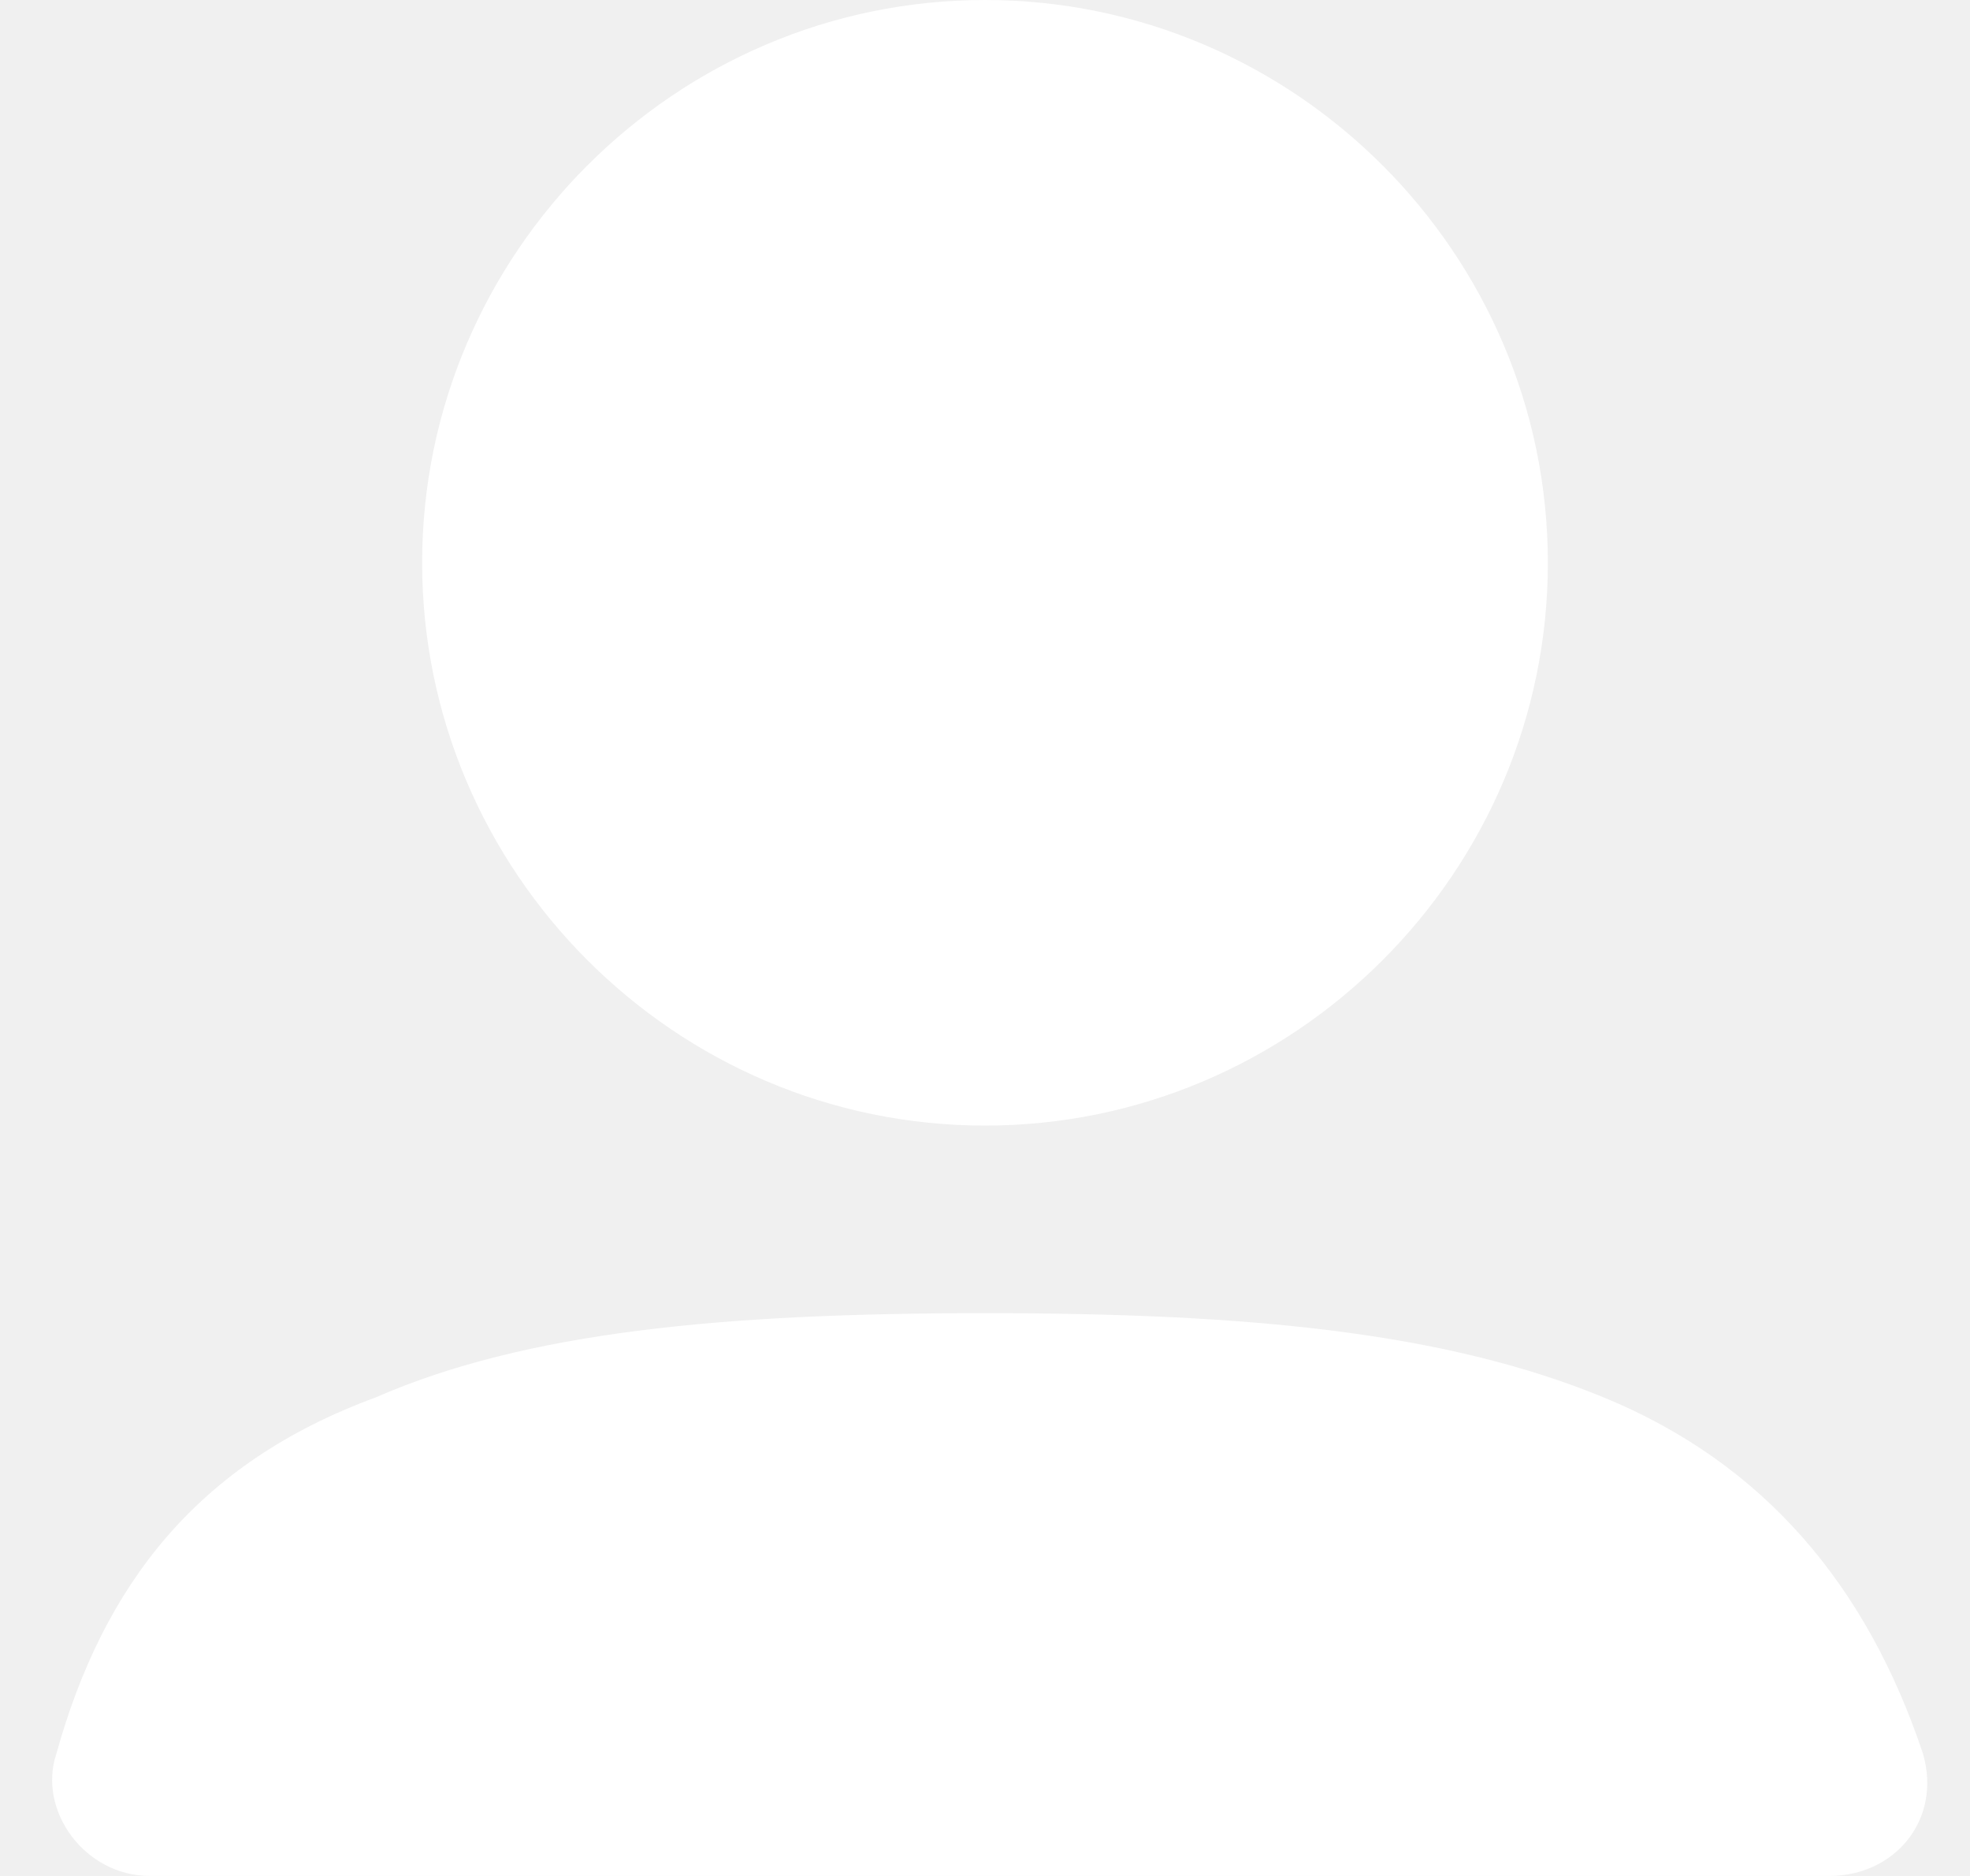
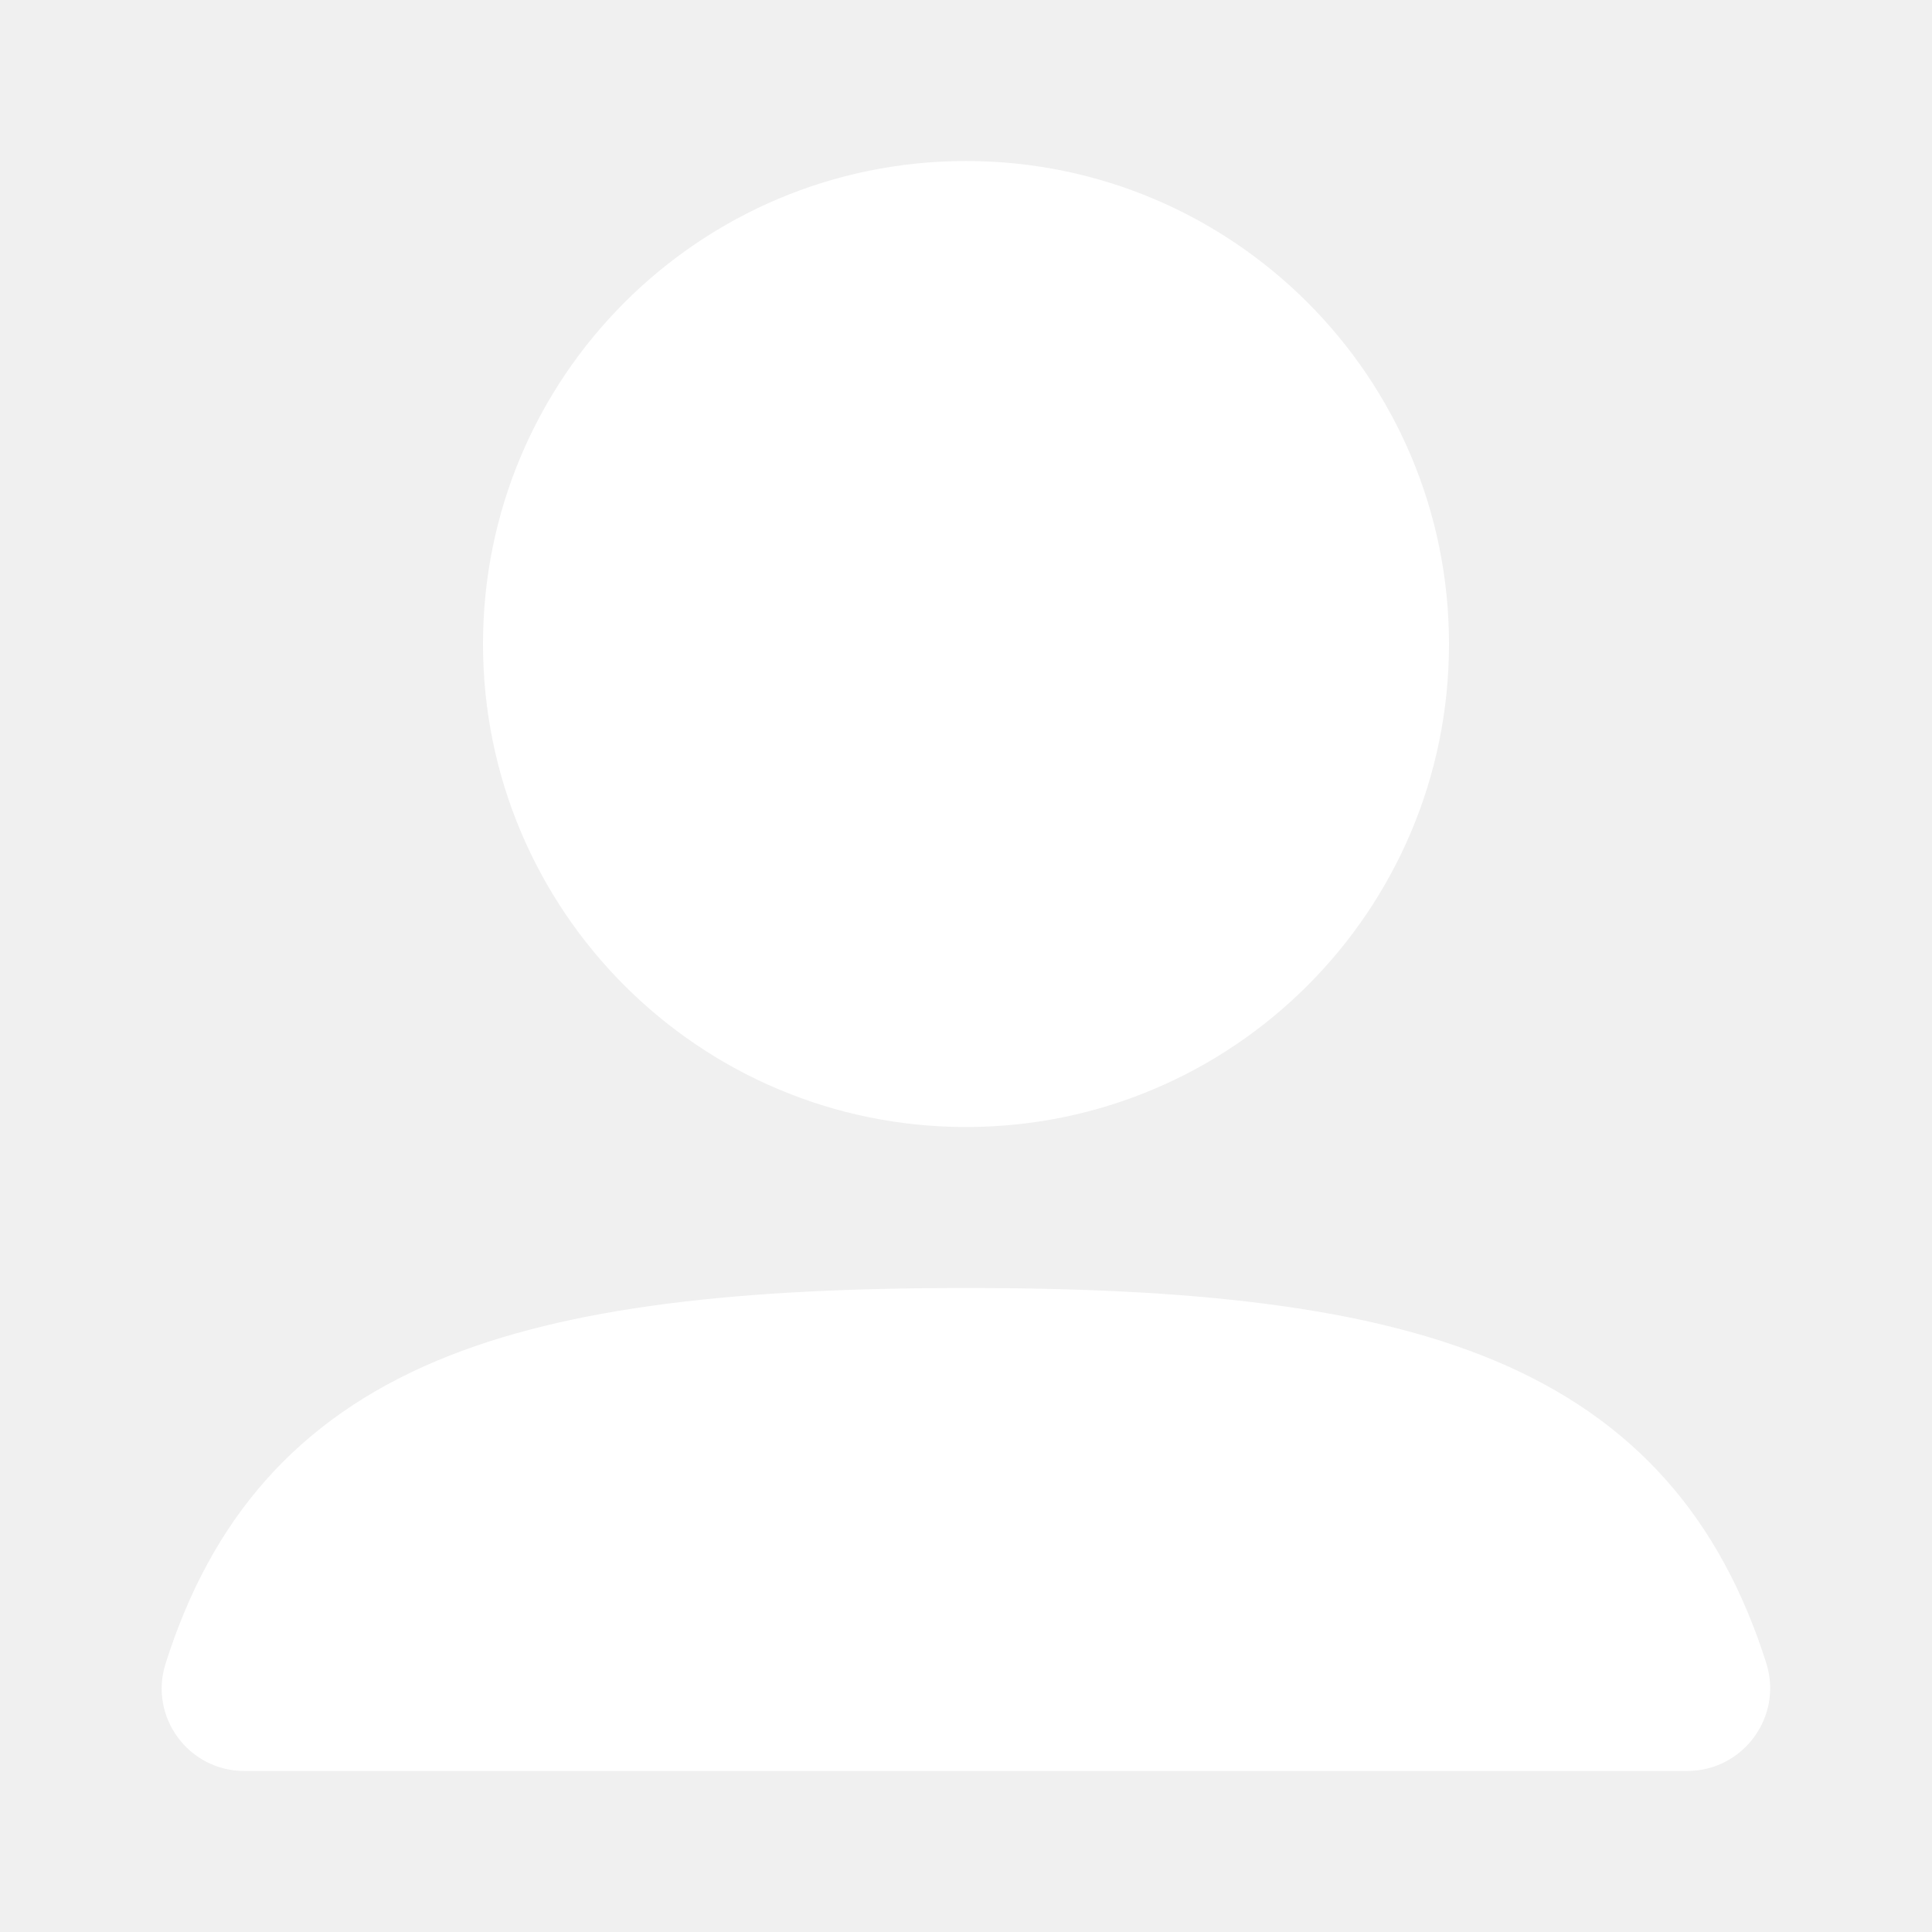
- <svg xmlns="http://www.w3.org/2000/svg" version="1.1" id="Layer_1" x="0px" y="0px" viewBox="0 0 21 20" style="enable-background:new 0 0 21 20;" xml:space="preserve">
-   <style type="text/css">
- 	.st0{fill-rule:evenodd;clip-rule:evenodd;fill:#FFFFFF;}
- </style>
-   <path class="st0" d="M4.5,6c0-3.3,2.7-6,6-6s6,2.7,6,6s-2.7,6-6,6S4.5,9.3,4.5,6z" />
-   <path class="st0" d="M4,14.9c1.6-0.7,3.7-0.9,6.5-0.9s4.9,0.2,6.6,0.9s2.8,2,3.4,3.8c0.2,0.7-0.3,1.3-1,1.3H1.6  c-0.7,0-1.2-0.7-1-1.3C1.1,16.9,2.1,15.6,4,14.9z" />
+ <svg xmlns="http://www.w3.org/2000/svg" width="35" height="35" viewBox="0 0 35 35" fill="none">
+   <path fill-rule="evenodd" clip-rule="evenodd" d="M8.75 11.667C8.75 6.834 12.668 2.917 17.5 2.917C22.332 2.917 26.25 6.834 26.25 11.667C26.25 16.499 22.332 20.417 17.5 20.417C12.668 20.417 8.75 16.499 8.75 11.667Z" fill="white" />
+   <path fill-rule="evenodd" clip-rule="evenodd" d="M7.92 24.649C10.29 23.656 13.451 23.333 17.5 23.333C21.541 23.333 24.697 23.655 27.065 24.643C29.606 25.704 31.166 27.506 31.997 30.127C32.306 31.102 31.576 32.083 30.565 32.083H4.425C3.419 32.083 2.693 31.106 3 30.137C3.829 27.516 5.383 25.713 7.92 24.649Z" fill="white" />
</svg>
